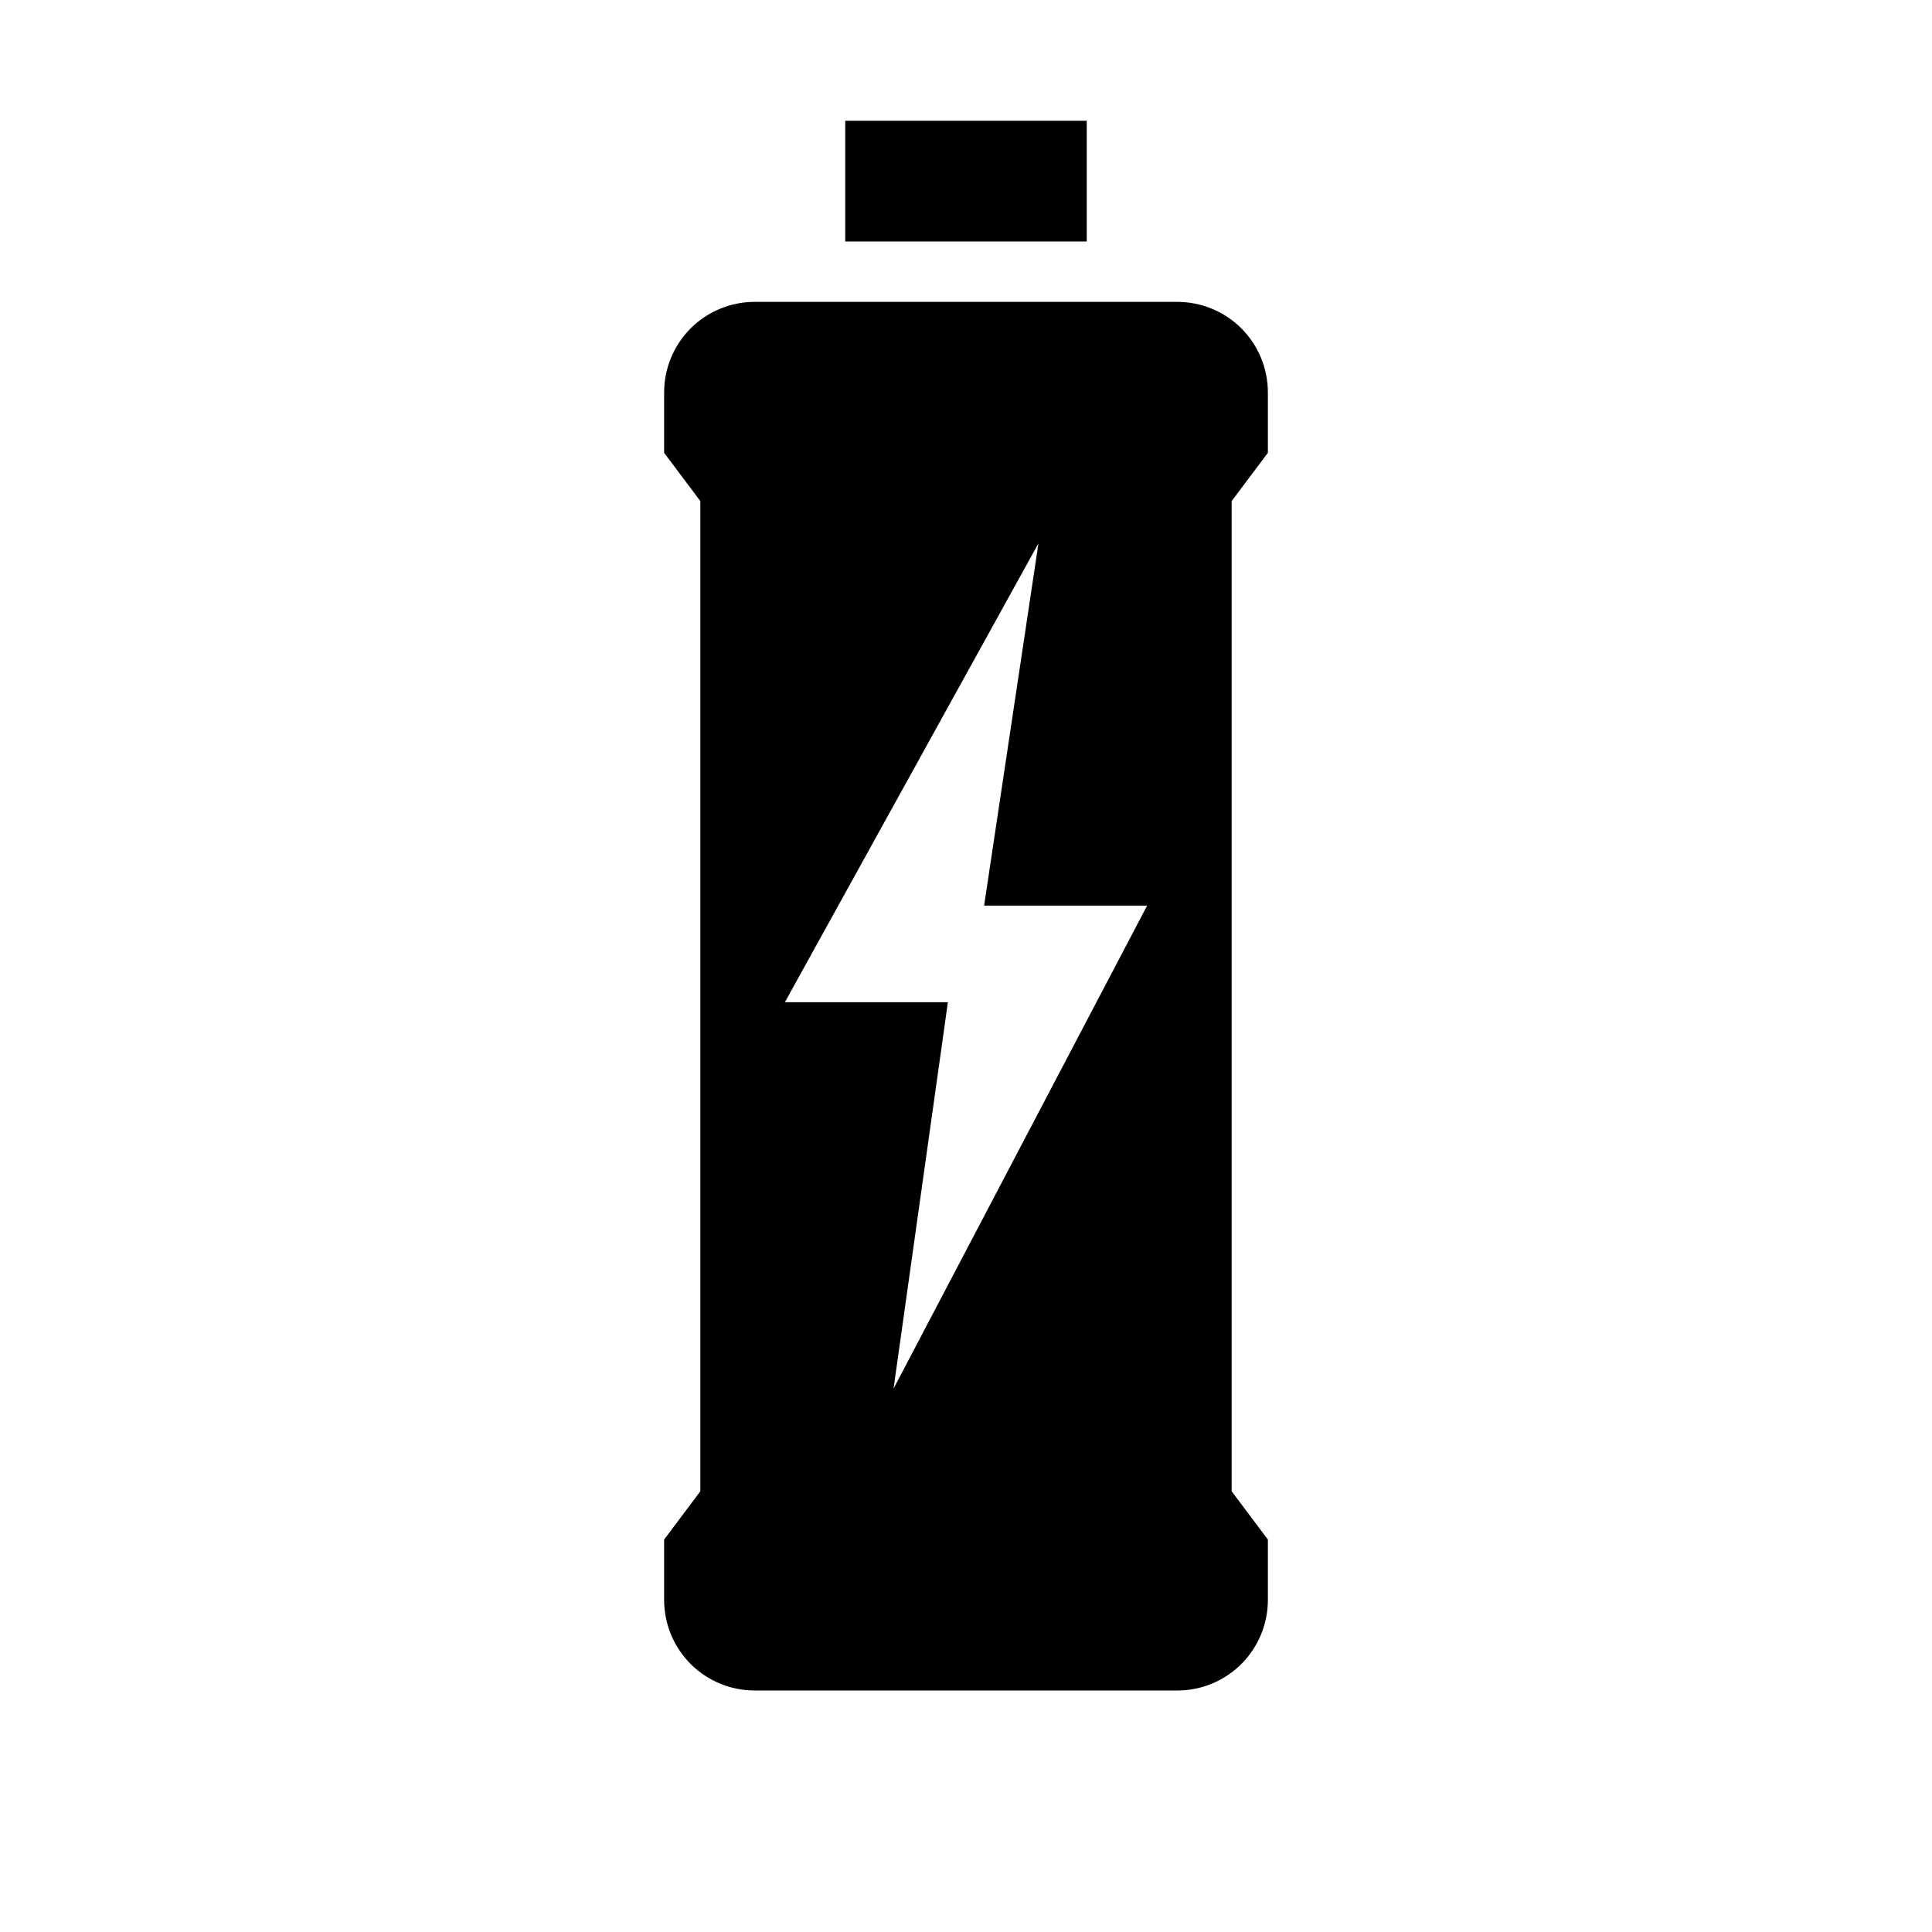
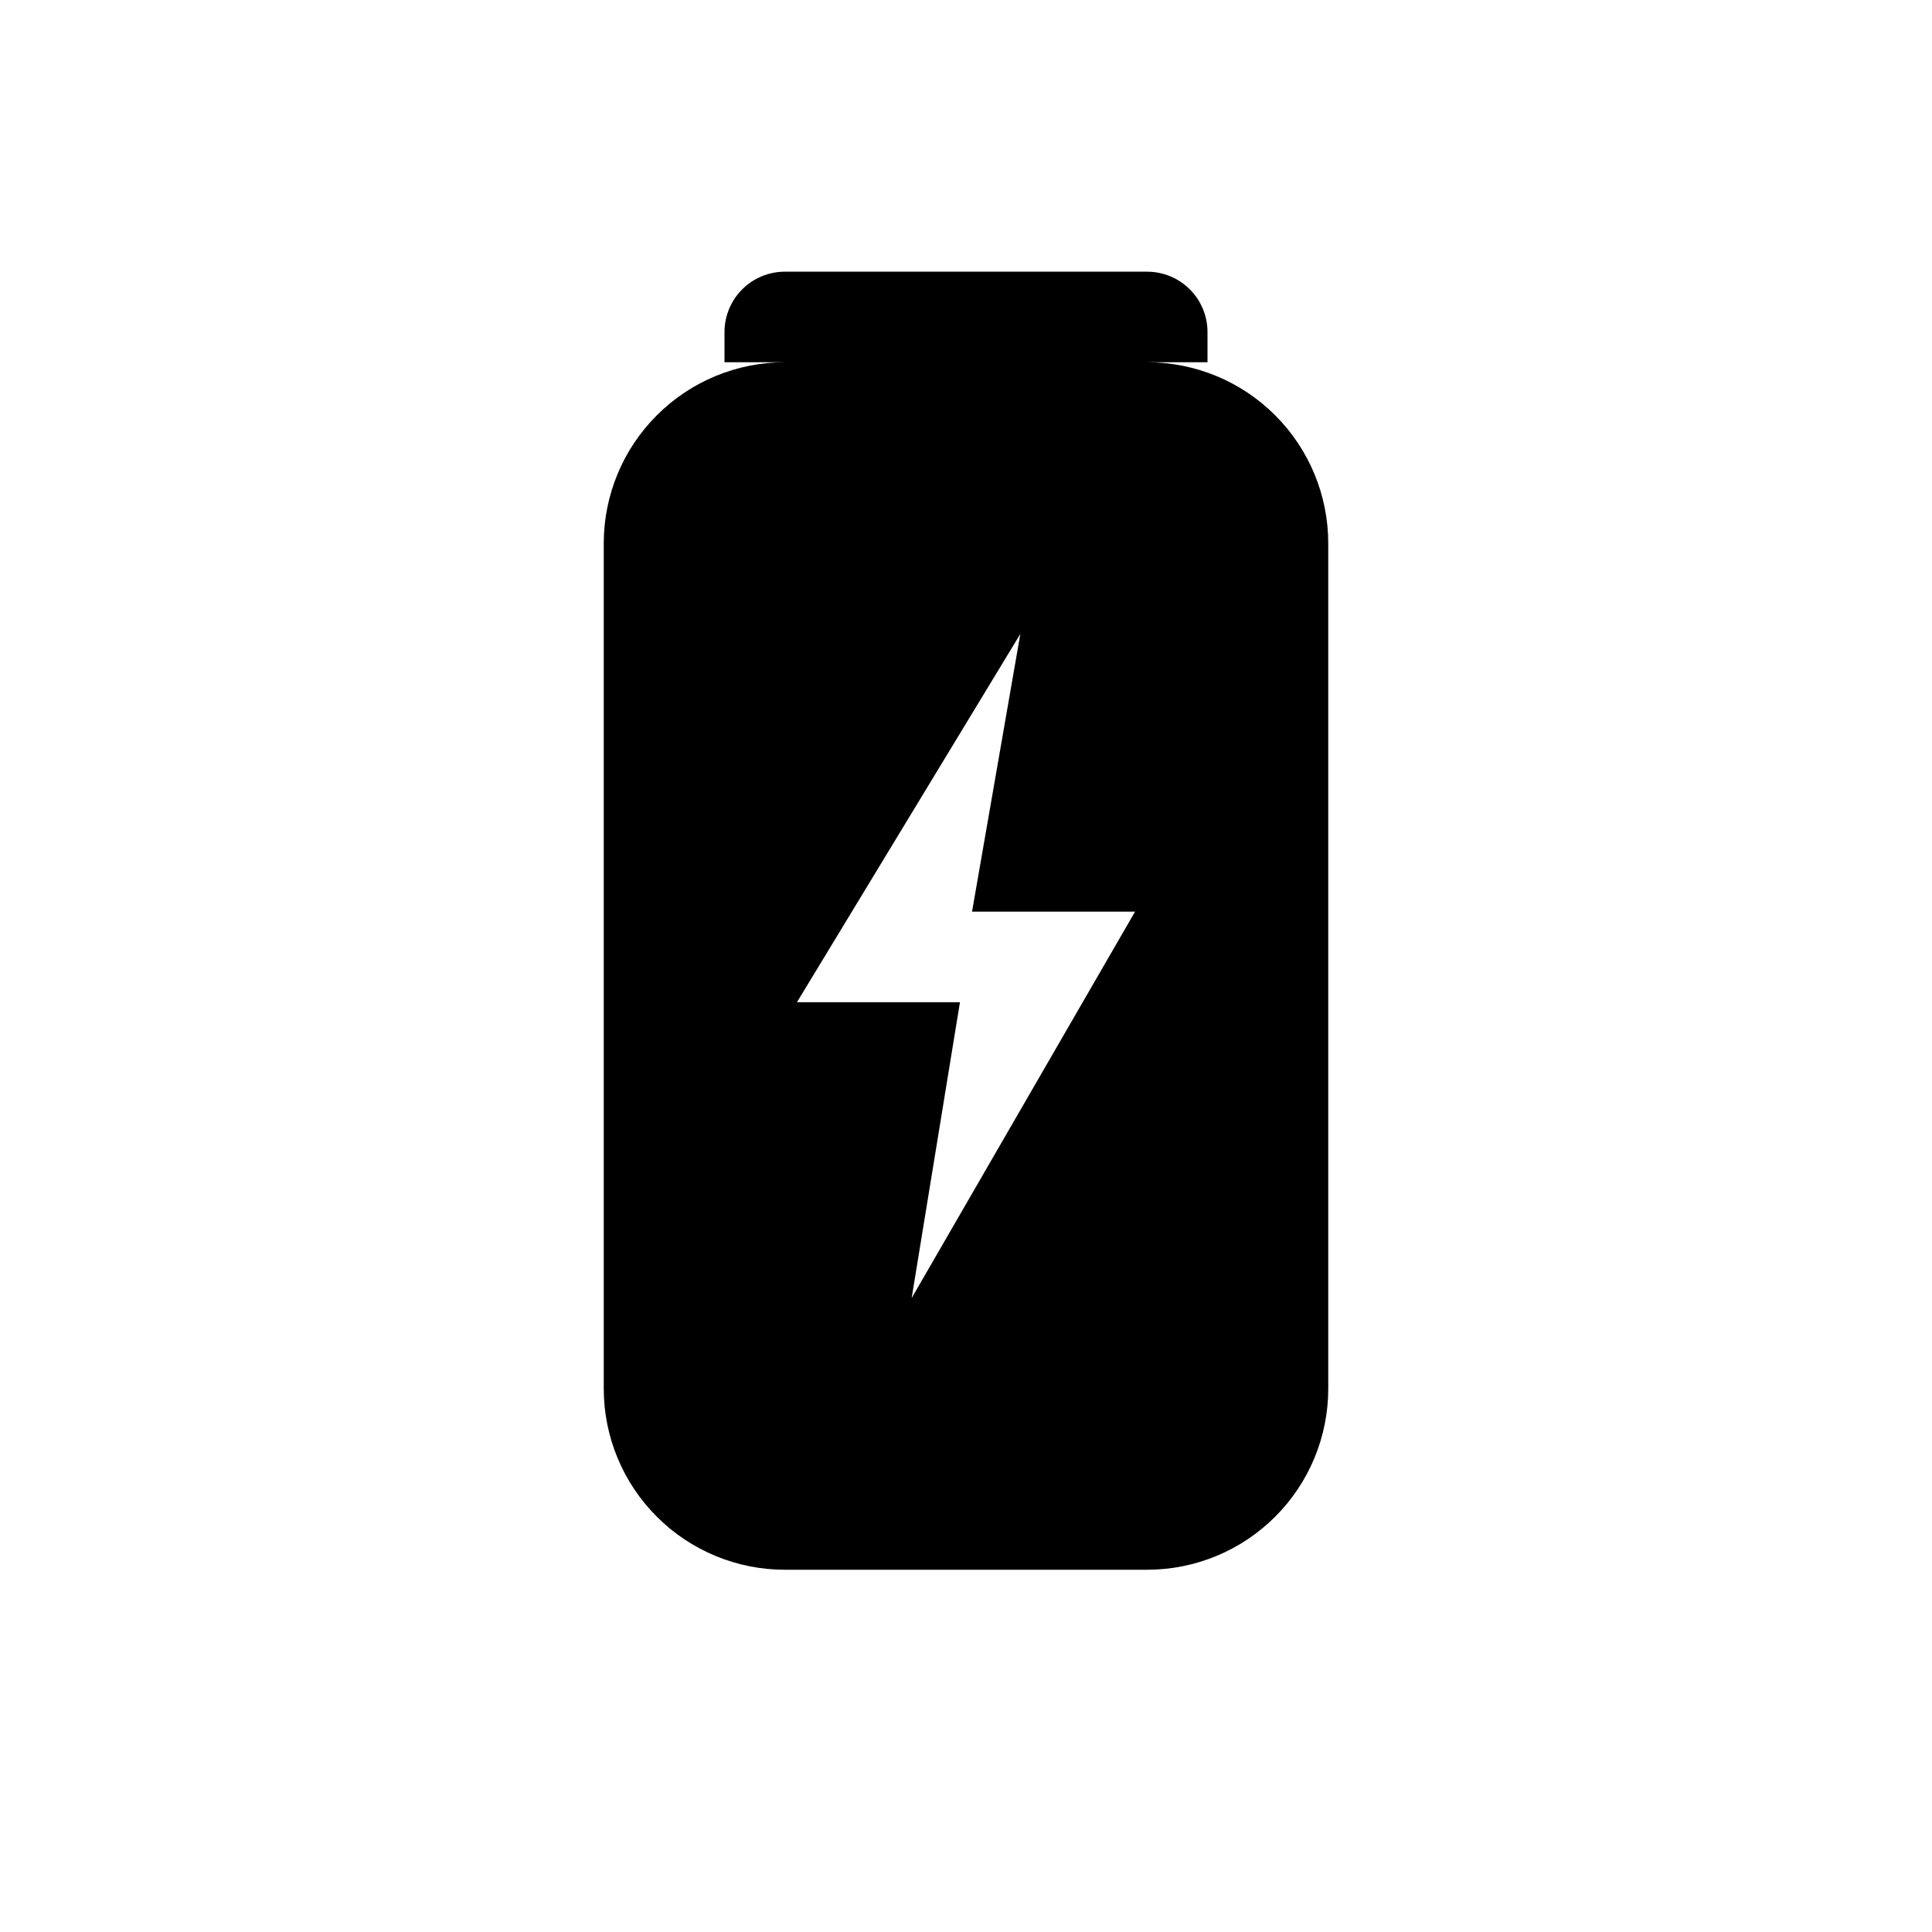
<svg xmlns="http://www.w3.org/2000/svg" width="32" height="32" viewBox="0 0 32 32" fill="none">
  <g>
-     <path d="M14 2H18V4H14V2Z" fill="currentColor" />
-     <path fill-rule="evenodd" clip-rule="evenodd" d="M12.5 5H19.5C19.898 5 20.279 5.158 20.561 5.439C20.842 5.721 21 6.102 21 6.5V7.5L20.4 8.3V24.7L21 25.5V26.5C21 26.898 20.842 27.279 20.561 27.561C20.279 27.842 19.898 28 19.5 28H12.5C12.102 28 11.721 27.842 11.439 27.561C11.158 27.279 11 26.898 11 26.5V25.5L11.6 24.7V8.3L11 7.5V6.5C11 6.102 11.158 5.721 11.439 5.439C11.721 5.158 12.102 5 12.5 5ZM17.2 9L13 16.6H15.7L14.8 23L19 15H16.3L17.2 9Z" fill="currentColor" />
+     <path fill-rule="evenodd" clip-rule="evenodd" d="M13 4.5H19C19.265 4.5 19.52 4.605 19.707 4.793C19.895 4.98 20 5.235 20 5.5V6H12V5.5C12 5.235 12.105 4.98 12.293 4.793C12.48 4.605 12.735 4.5 13 4.5ZM10 9C10 8.204 10.316 7.441 10.879 6.879C11.441 6.316 12.204 6 13 6H19C19.796 6 20.559 6.316 21.121 6.879C21.684 7.441 22 8.204 22 9V23C22 23.796 21.684 24.559 21.121 25.121C20.559 25.684 19.796 26 19 26H13C12.204 26 11.441 25.684 10.879 25.121C10.316 24.559 10 23.796 10 23V9ZM16.9 10.5L13.2 16.6H15.9L15.1 21.5L18.8 15.1H16.1L16.9 10.5Z" fill="currentColor" />
  </g>
</svg>
